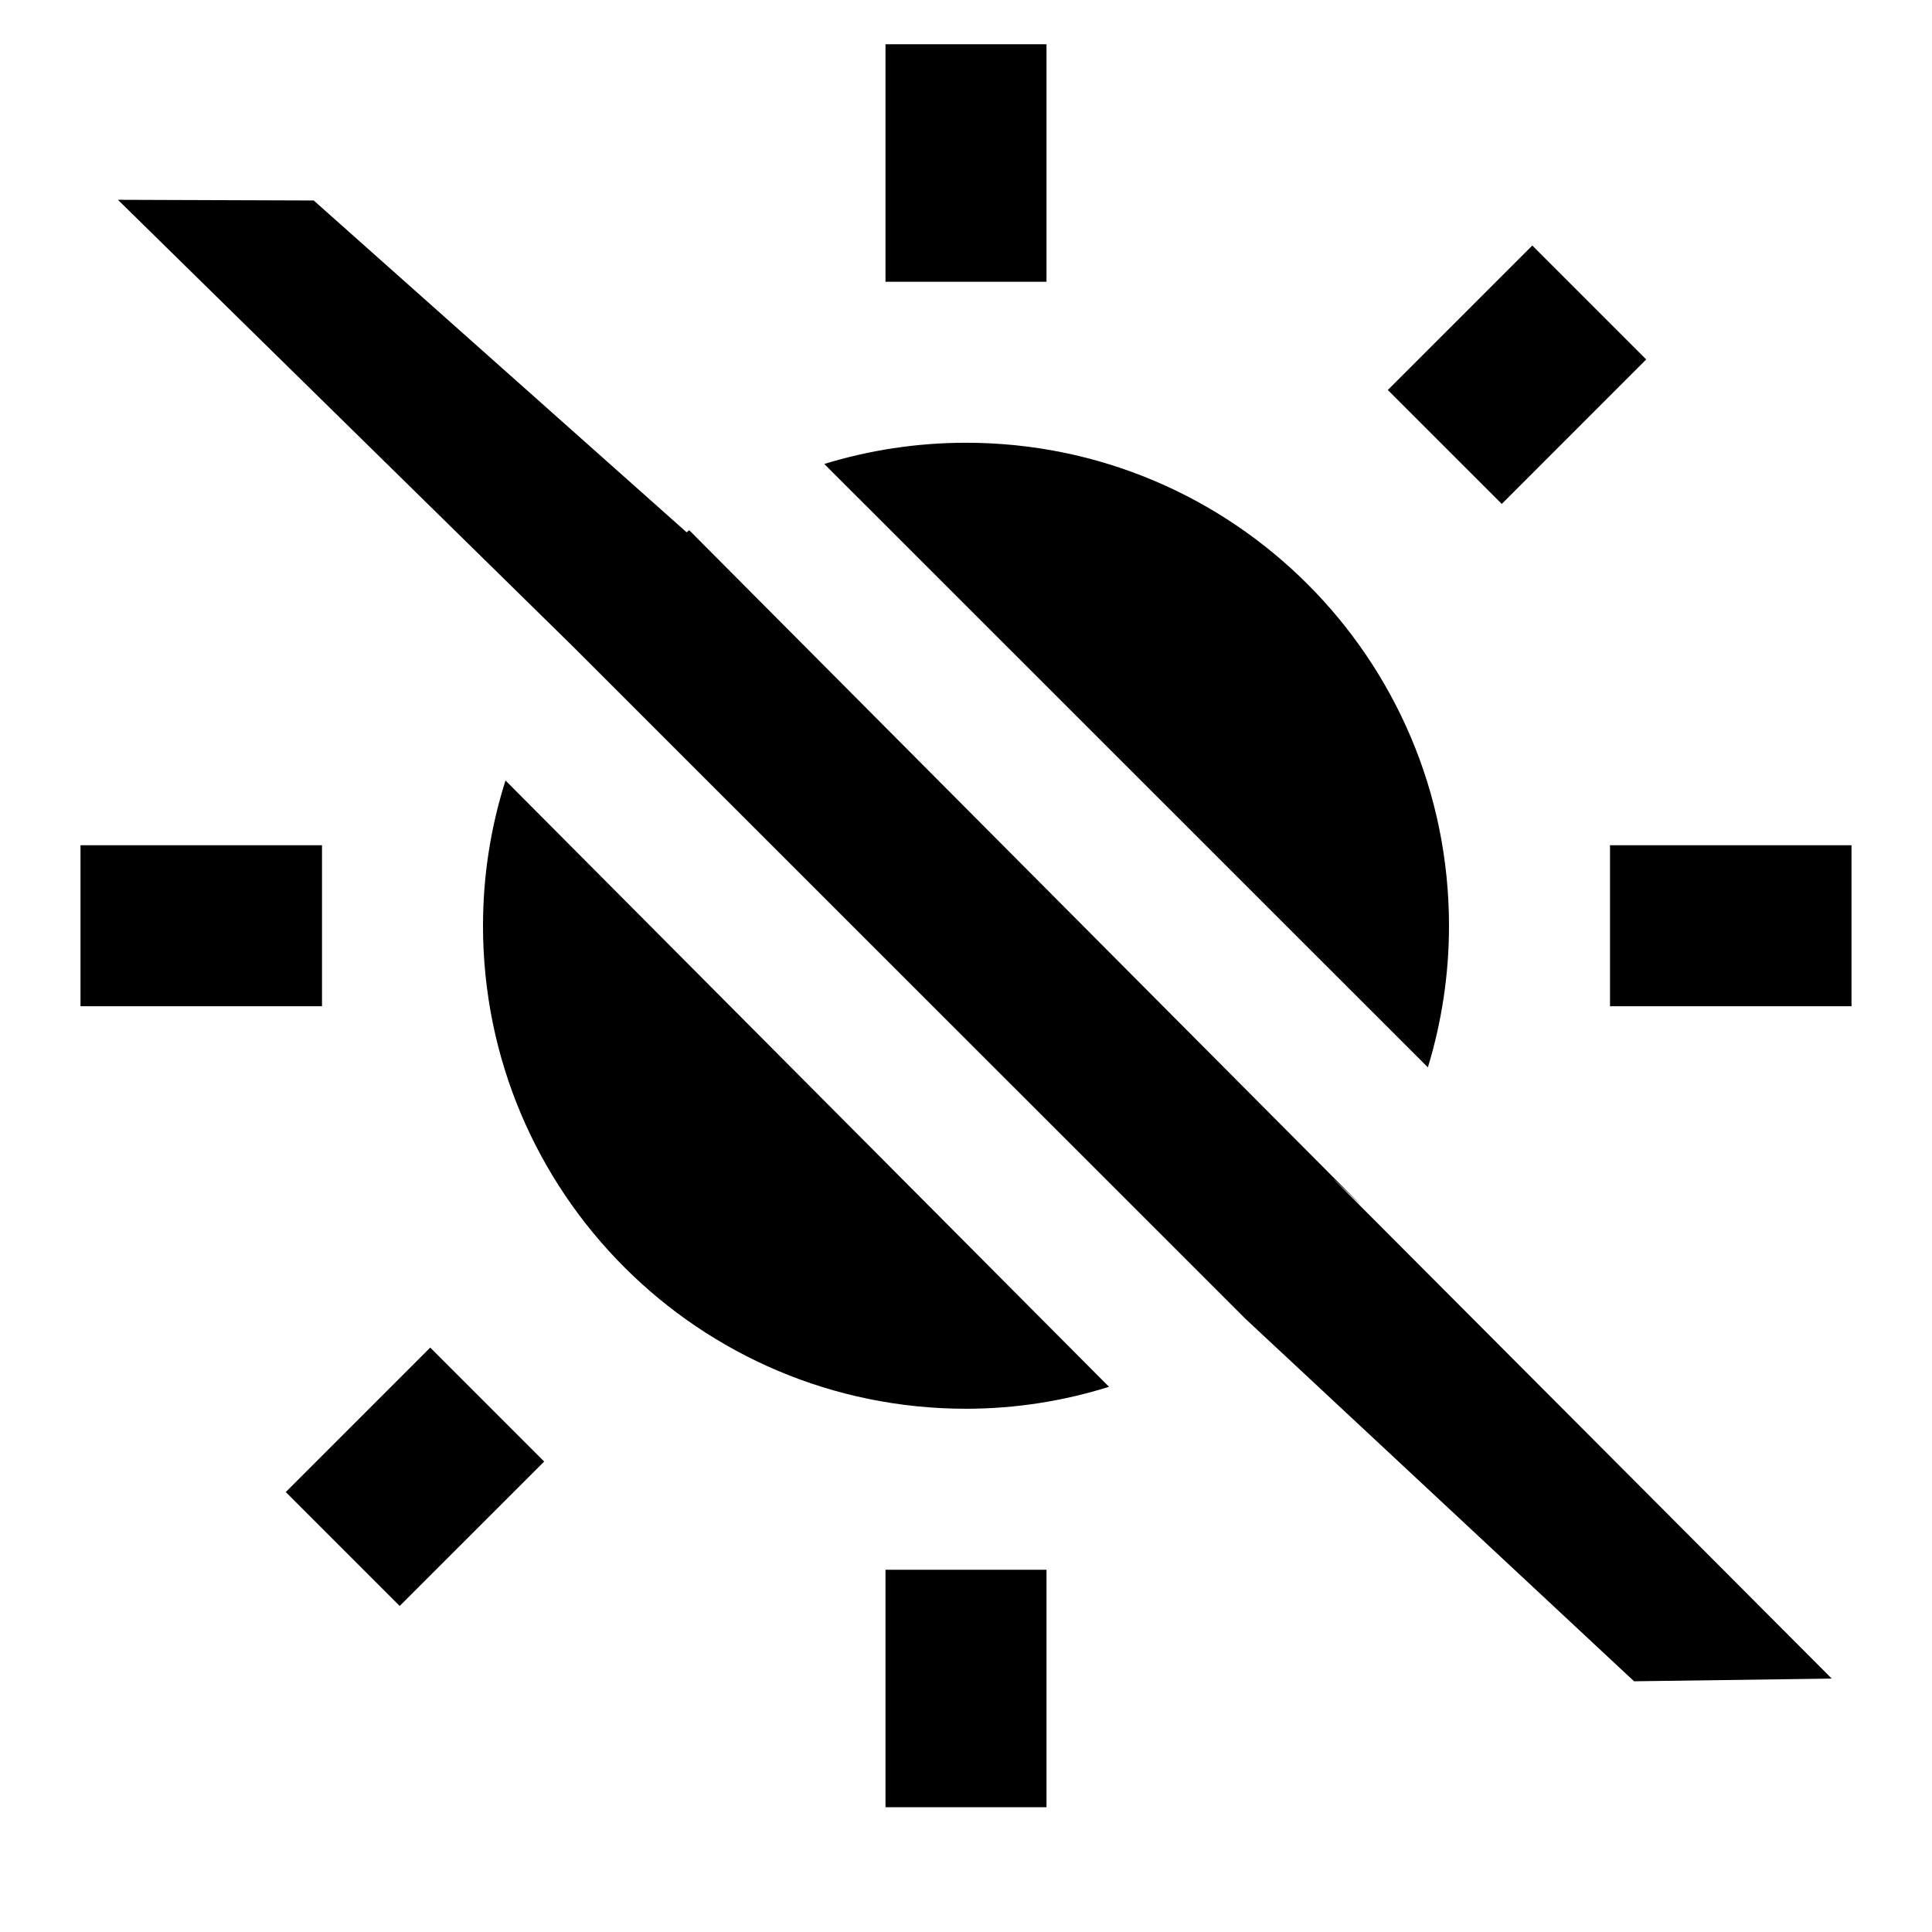
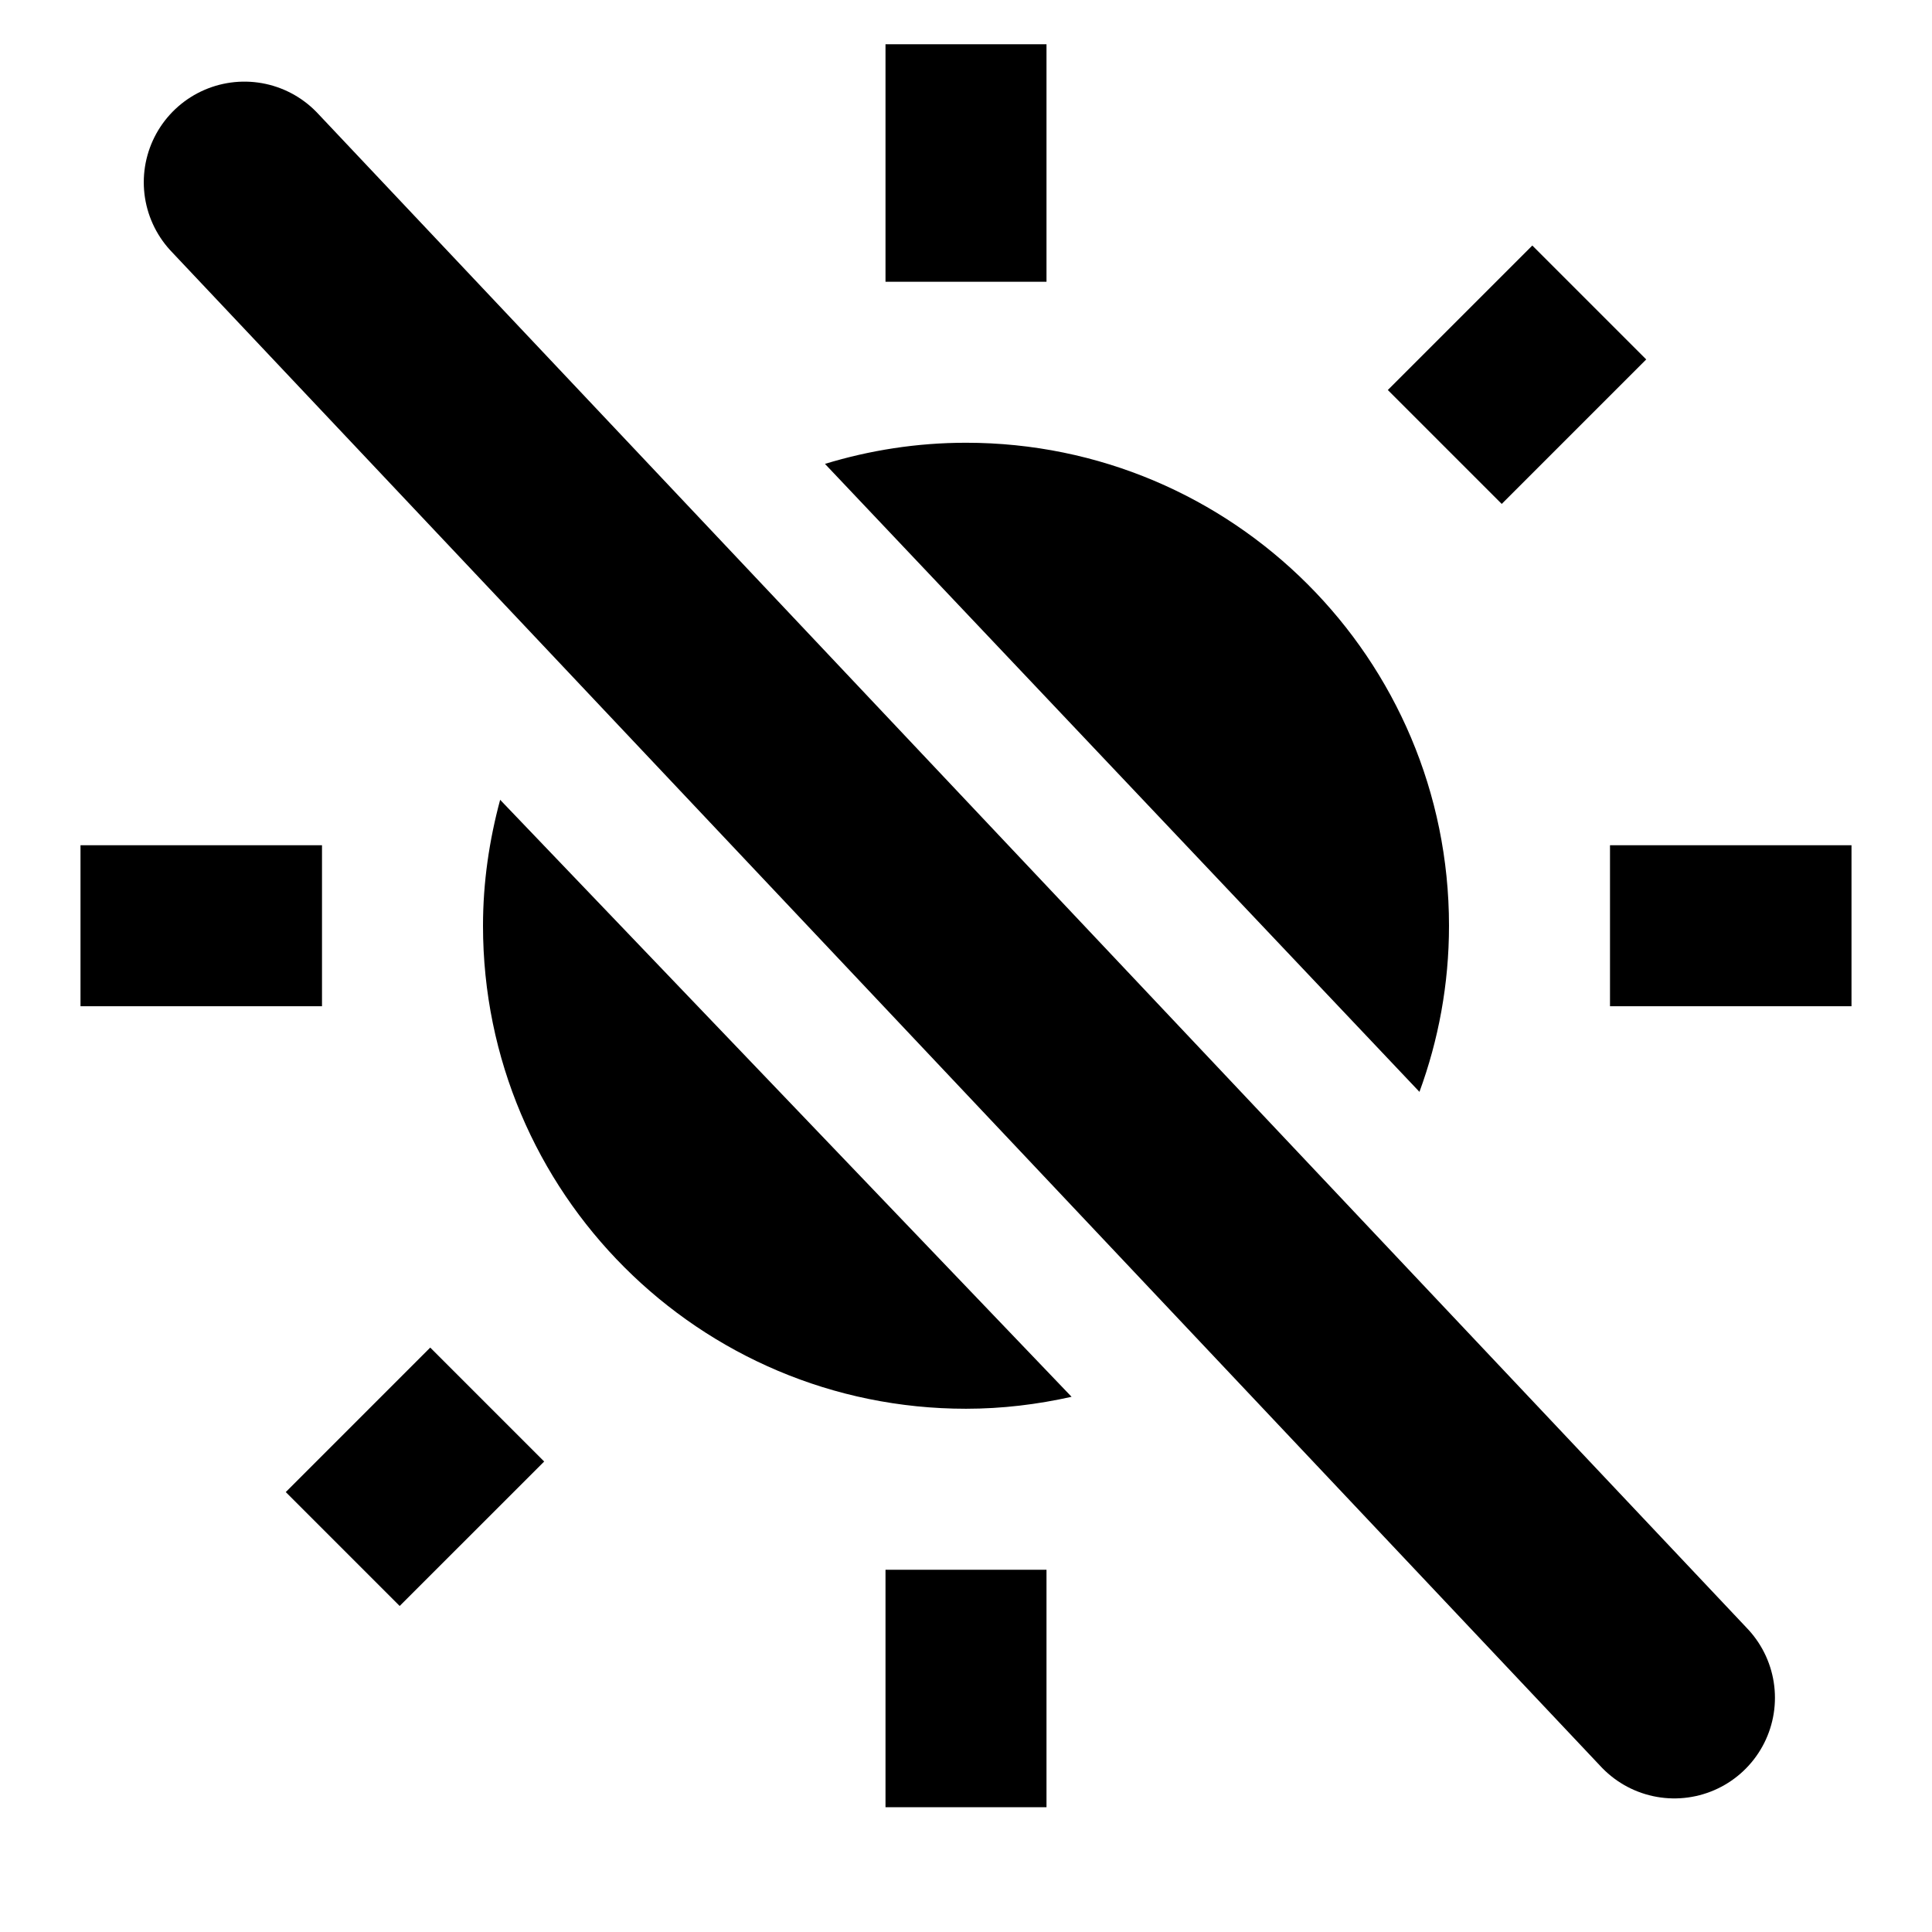
<svg xmlns="http://www.w3.org/2000/svg" width="48" height="48" viewBox="0 0 48 48" version="1.1" id="svg4">
  <defs id="defs8" />
-   <path d="M 22,1.1 V 7 h 4 V 1.1 Z M 7.794,4.981 2.93,4.964 14.225,16.053 l 16.725,16.719 9.648,8.999 4.911,-0.067 -12.376,-12.409 c 0.005,-0.007 0.658,0.634 0.663,0.628 l -16.672,-16.75 c -0.023,0.016 -0.044,0.035 -0.066,0.051 z M 38.07,6.1 34.48,9.689 37.311,12.52 40.9,8.93 Z M 24,11 c -1.226,0 -2.408,0.186 -3.521,0.527 L 35.475,26.518 C 35.815,25.405 36,24.224 36,23 36,16.37 30.63,11 24,11 Z M 12.559,19.391 C 12.198,20.529 12,21.741 12,23 c 0,6.63 5.37,12 12,12 1.239,0 2.43,-0.194 3.553,-0.545 z M 2,21 v 4 h 6 v -4 z m 38,0 v 4 h 6 V 21 Z M 10.689,33.48 7.1,37.07 9.93,39.9 13.52,36.311 Z M 22,39 v 5.9 h 4 V 39 Z" id="path2" />
+   <path d="M 22,1.1 V 7 h 4 V 1.1 Z m 16.07,5 -3.59,3.59 2.83,2.83 3.59,-3.59 z M 24,11 c -1.22,0 -2.395,0.187 -3.504,0.525 L 35.266,27.127 C 35.738,25.841 36,24.452 36,23 36,16.37 30.63,11 24,11 Z M 12.426,19.871 C 12.157,20.87 12,21.916 12,23 c 0,6.63 5.37,12 12,12 0.902,0 1.778,-0.108 2.623,-0.297 z M 2,21 v 4 h 6 v -4 z m 38,0 v 4 h 6 V 21 Z M 10.689,33.48 7.1,37.07 9.93,39.9 13.52,36.311 Z M 22,39 v 5.9 h 4 V 39 Z" id="path2" />
+   <path style="fill:none;fill-rule:evenodd;stroke:#000000;stroke-width:5;stroke-linecap:round;stroke-linejoin:round;stroke-miterlimit:4;stroke-dasharray:none;stroke-opacity:1" d="M 6.072,4.528 41.598,42.181" id="path4629" />
</svg>
